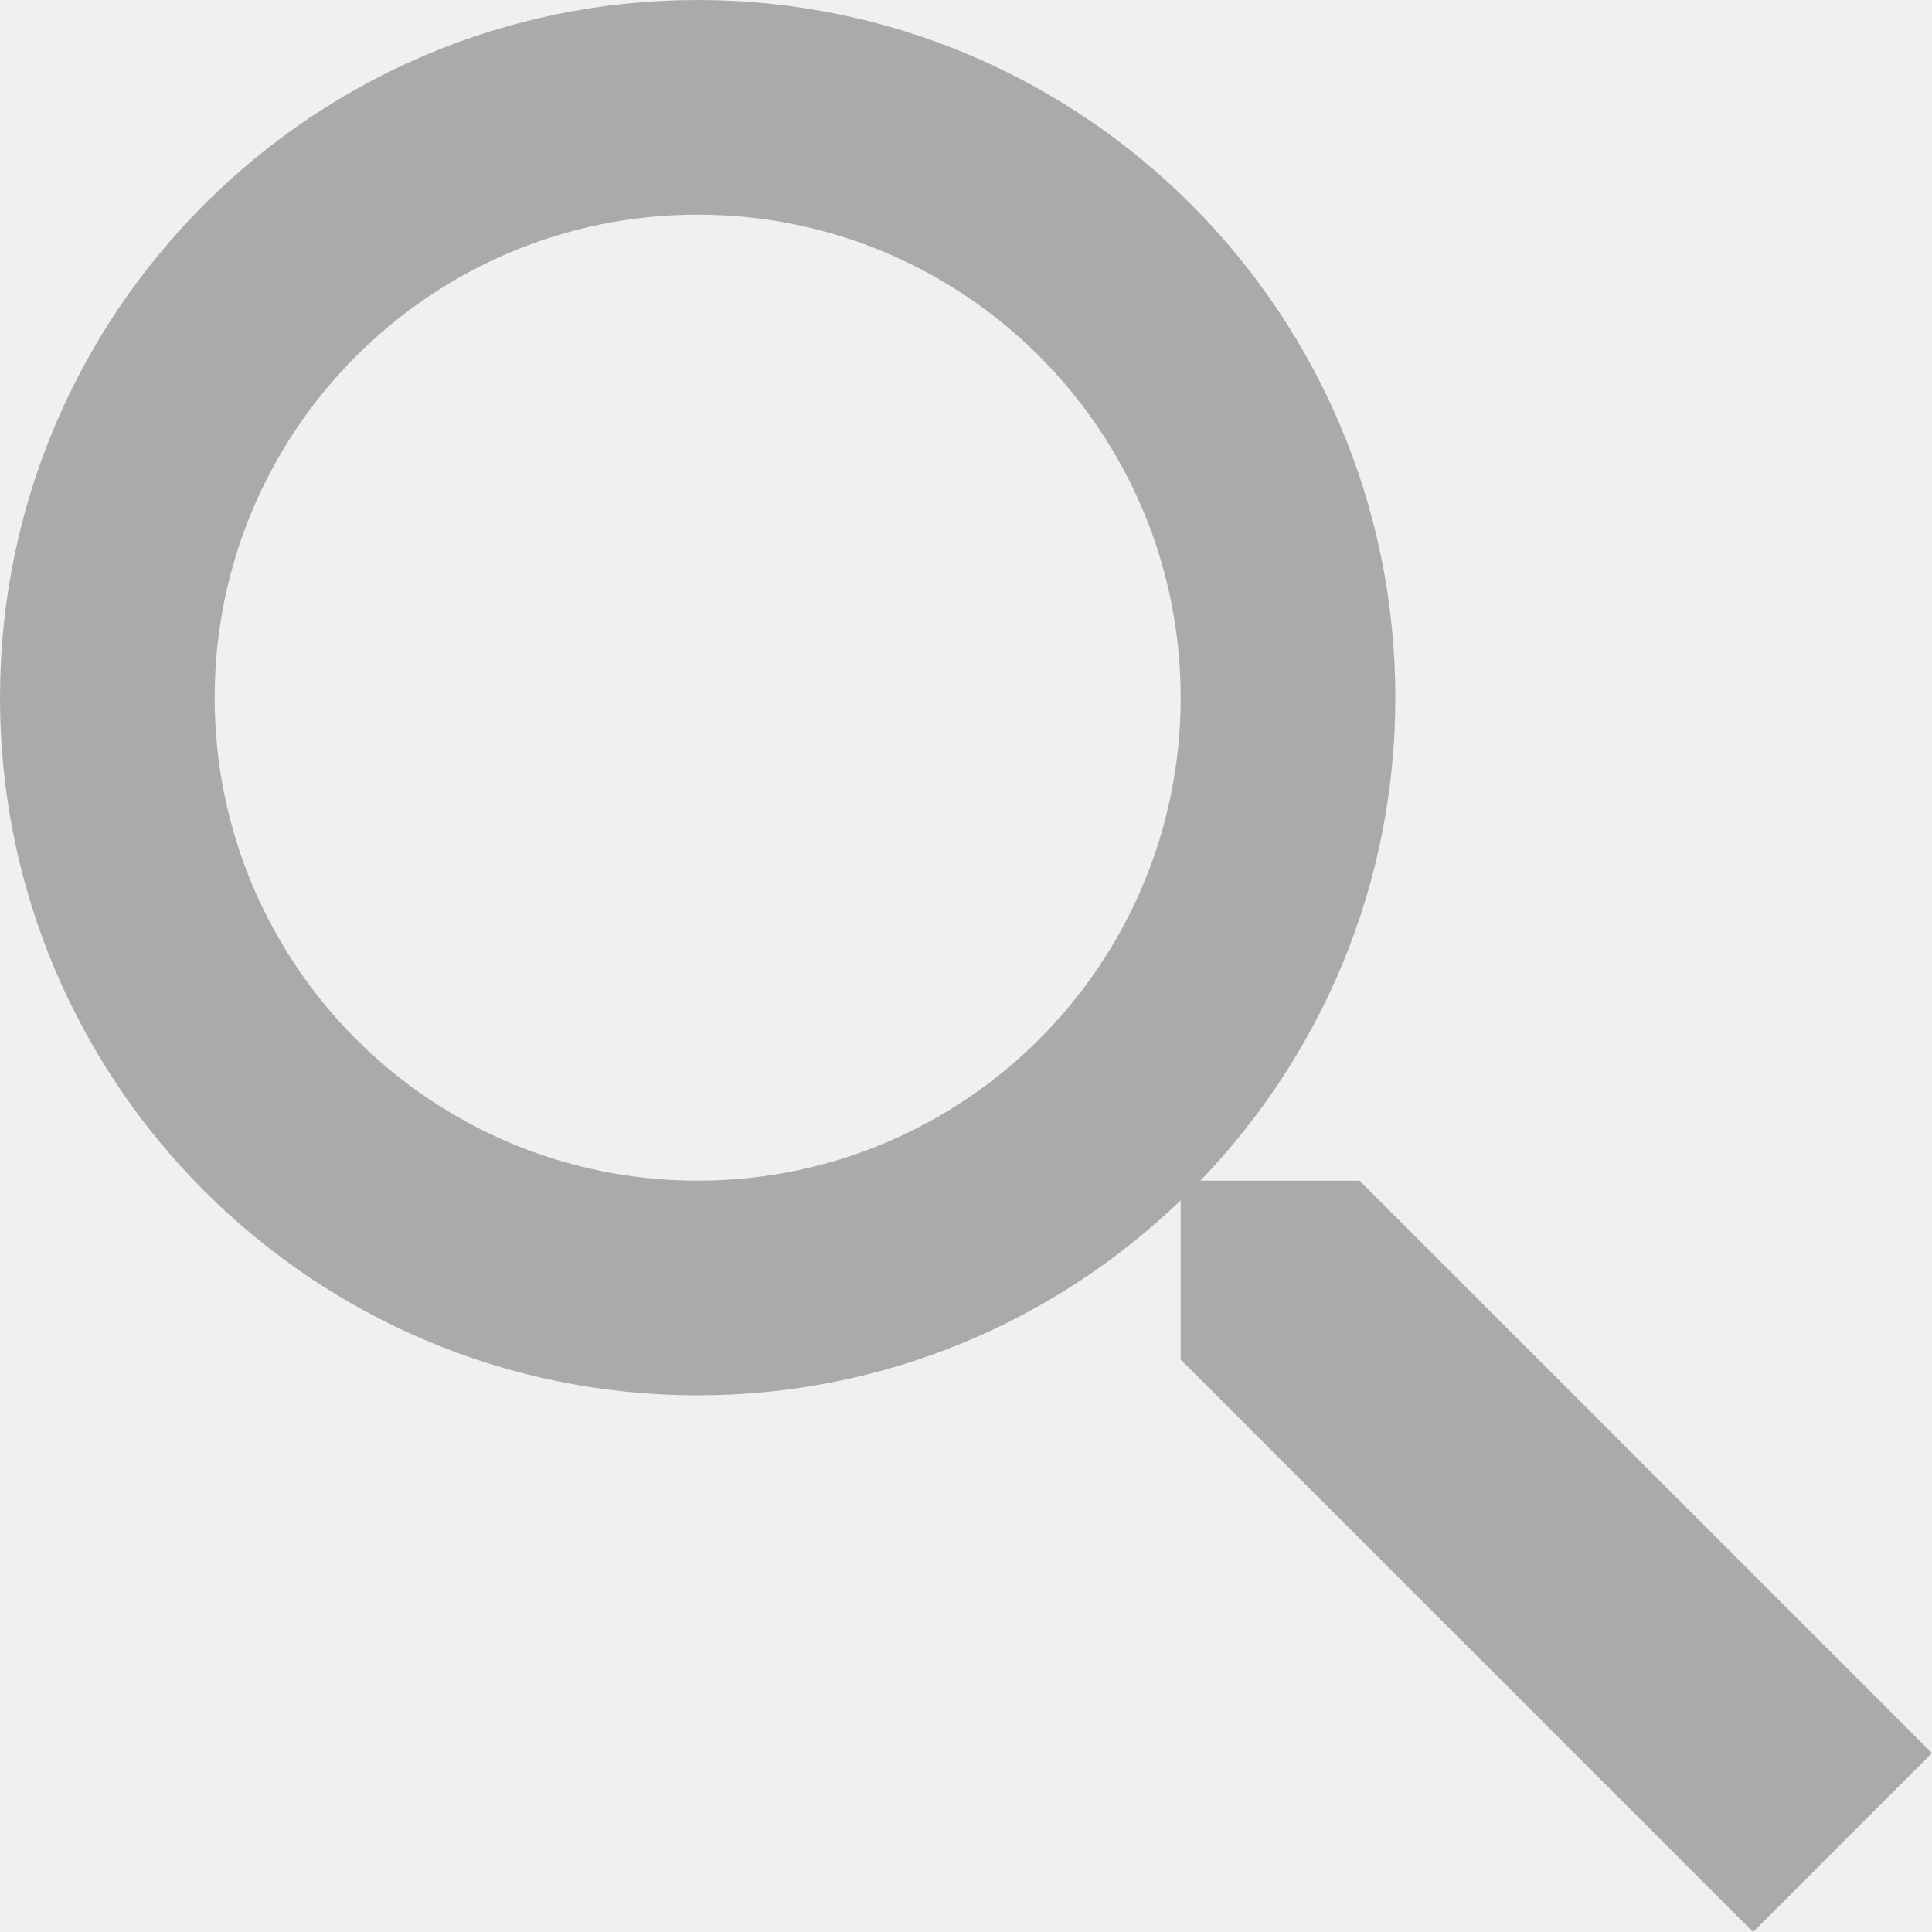
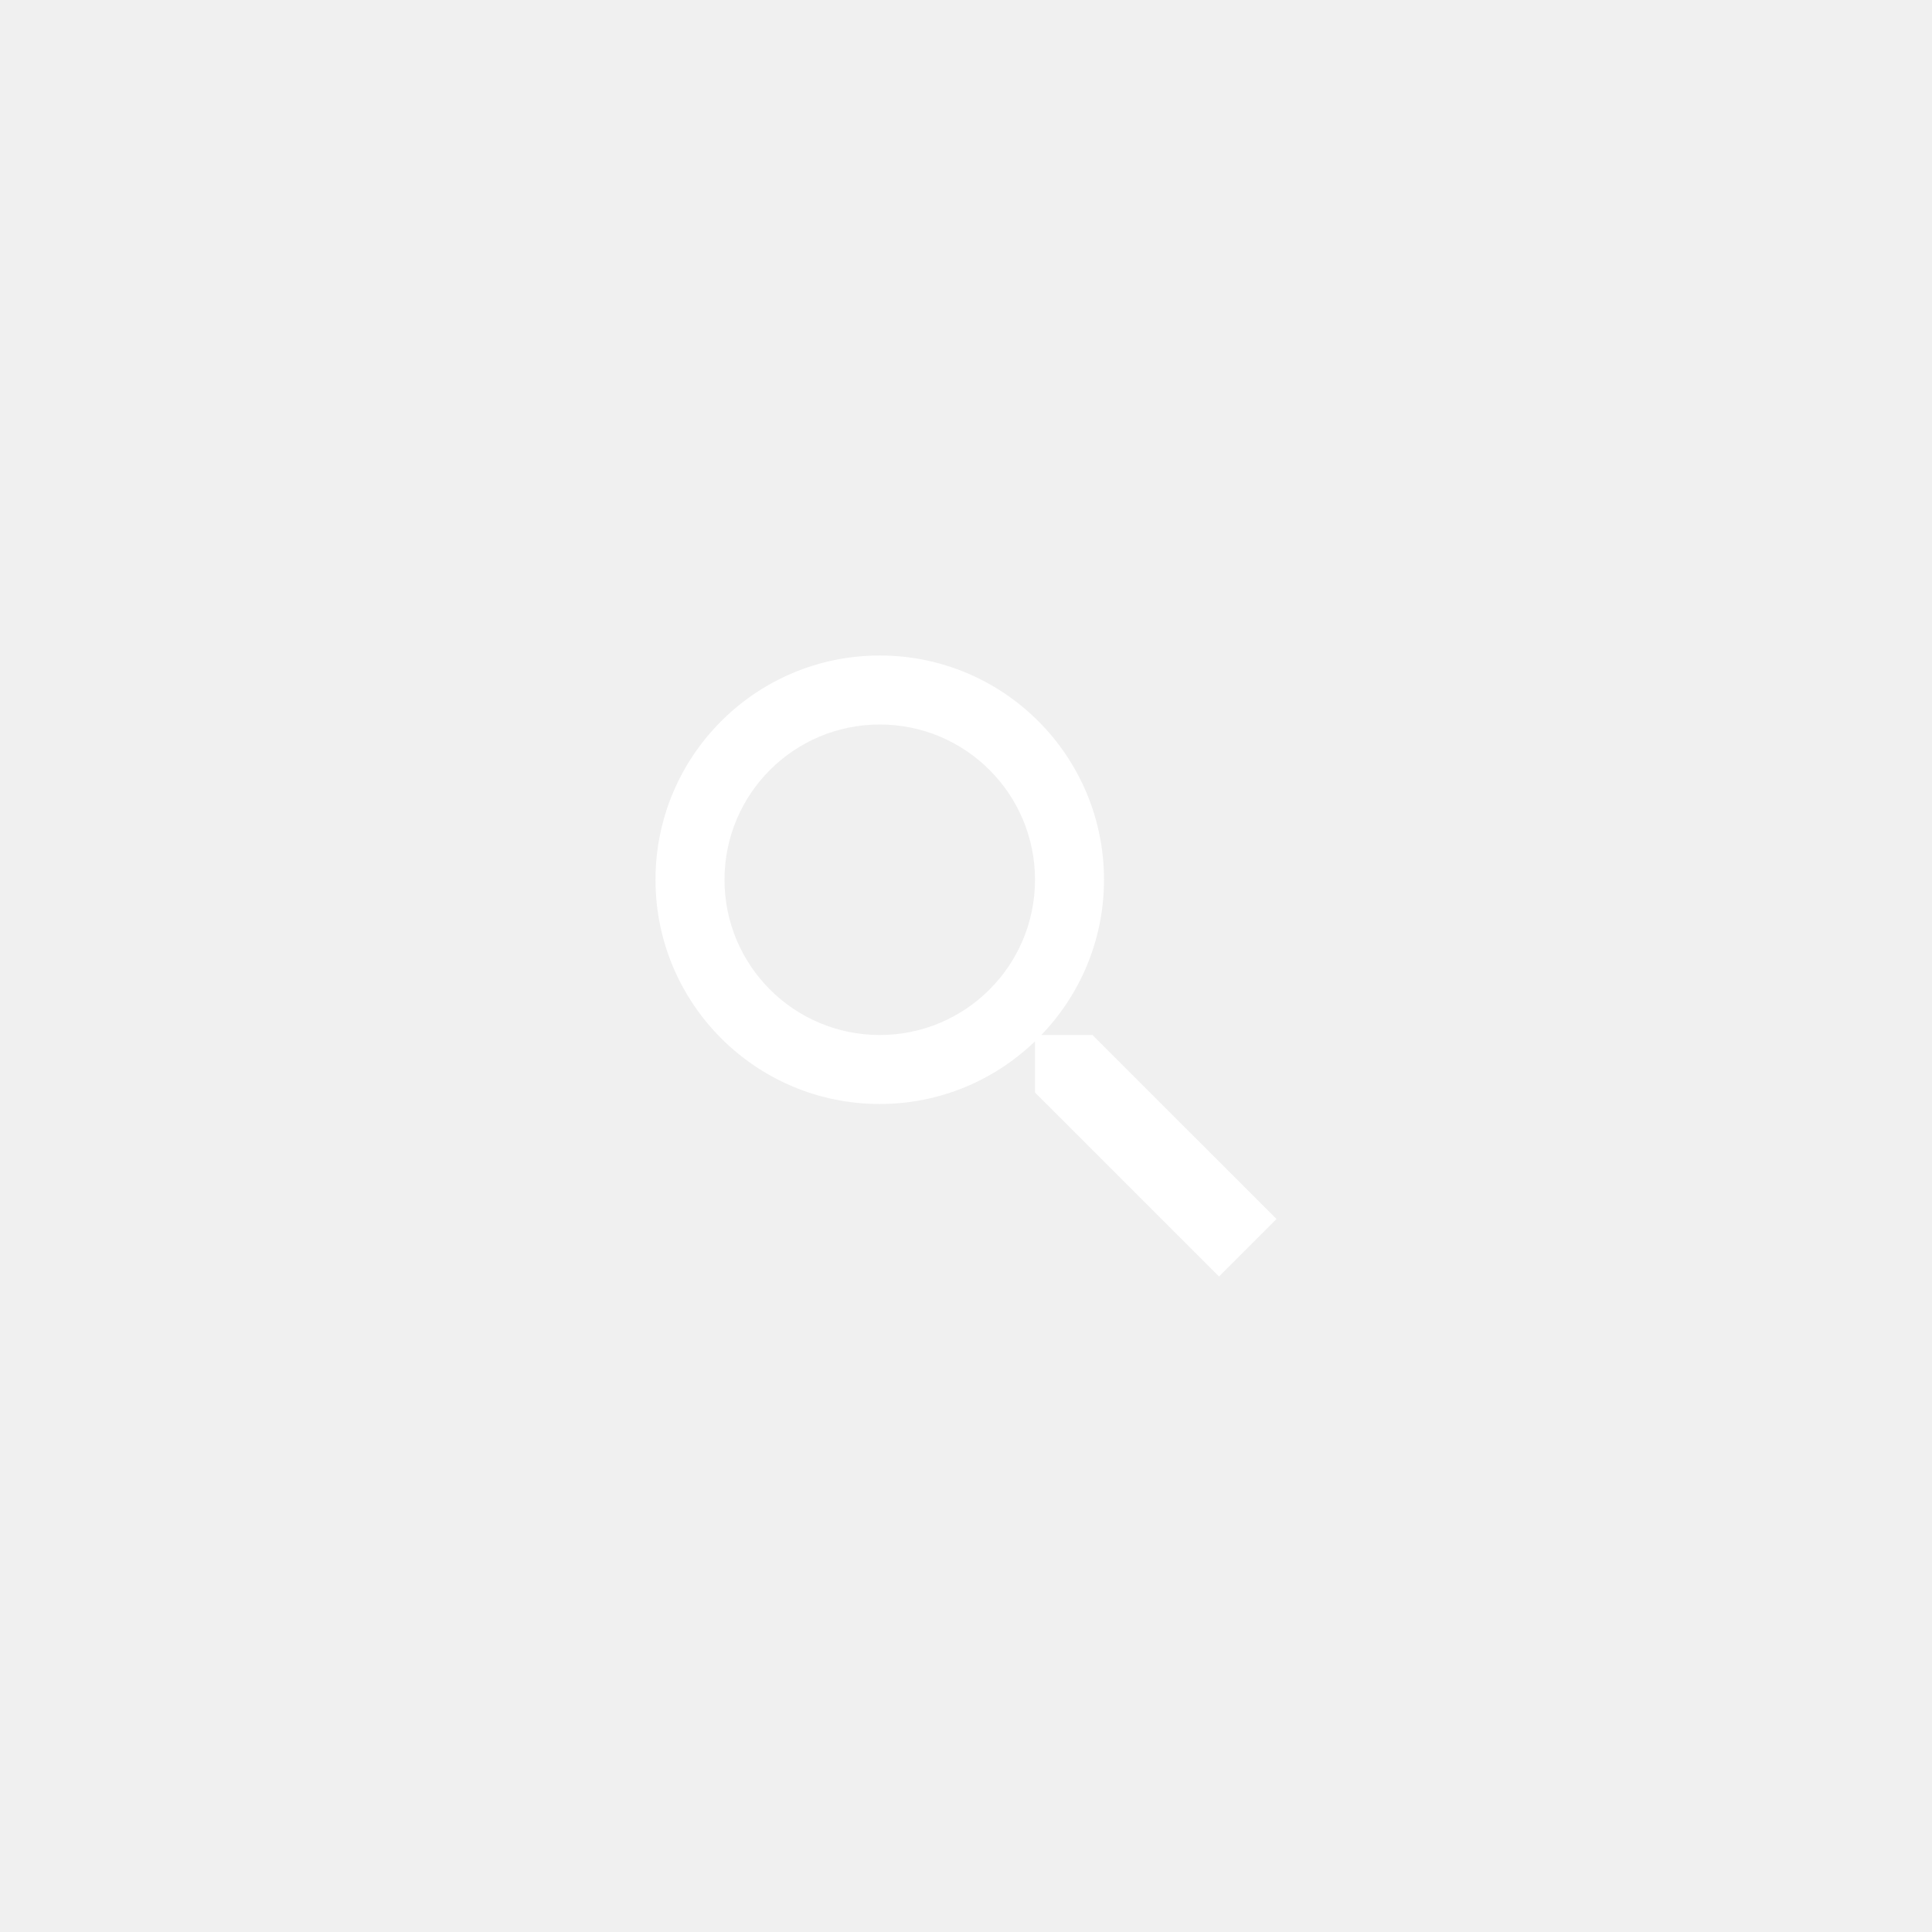
- <svg xmlns="http://www.w3.org/2000/svg" version="1.1" id="图层_1" x="0px" y="0px" width="36px" height="36px" viewBox="0 0 36 36" enable-background="new 0 0 36 36" xml:space="preserve">
-   <path fill="#aaaaaa" d="M25.333,22h-2.966C24.613,19.664,26,16.496,26,13c0-7.18-5.82-13-13-13S0,5.82,0,13s5.82,13,13,13  c3.496,0,6.664-1.387,9-3.633v2.966L32.667,36L36,32.667L25.333,22z M13,22c-4.971,0-9-4.029-9-9c0-4.971,4.029-9,9-9s9,4.029,9,9  C22,17.971,17.971,22,13,22z" />
+ <svg xmlns="http://www.w3.org/2000/svg" version="1.1" id="图层_1" x="0px" y="0px" width="56px" height="56px" viewBox="0 0 56 56" enable-background="new 0 0 56 56" xml:space="preserve">
+   <path fill="#FFFFFF" d="M31.666,30h-1.483C31.306,28.832,32,27.248,32,25.5c0-3.59-2.91-6.5-6.5-6.5S19,21.91,19,25.5  s2.91,6.5,6.5,6.5c1.748,0,3.332-0.693,4.5-1.816v1.483L35.333,37L37,35.333L31.666,30z M25.5,30c-2.486,0-4.5-2.014-4.5-4.5  s2.014-4.5,4.5-4.5s4.5,2.014,4.5,4.5S27.985,30,25.5,30z" />
</svg>
